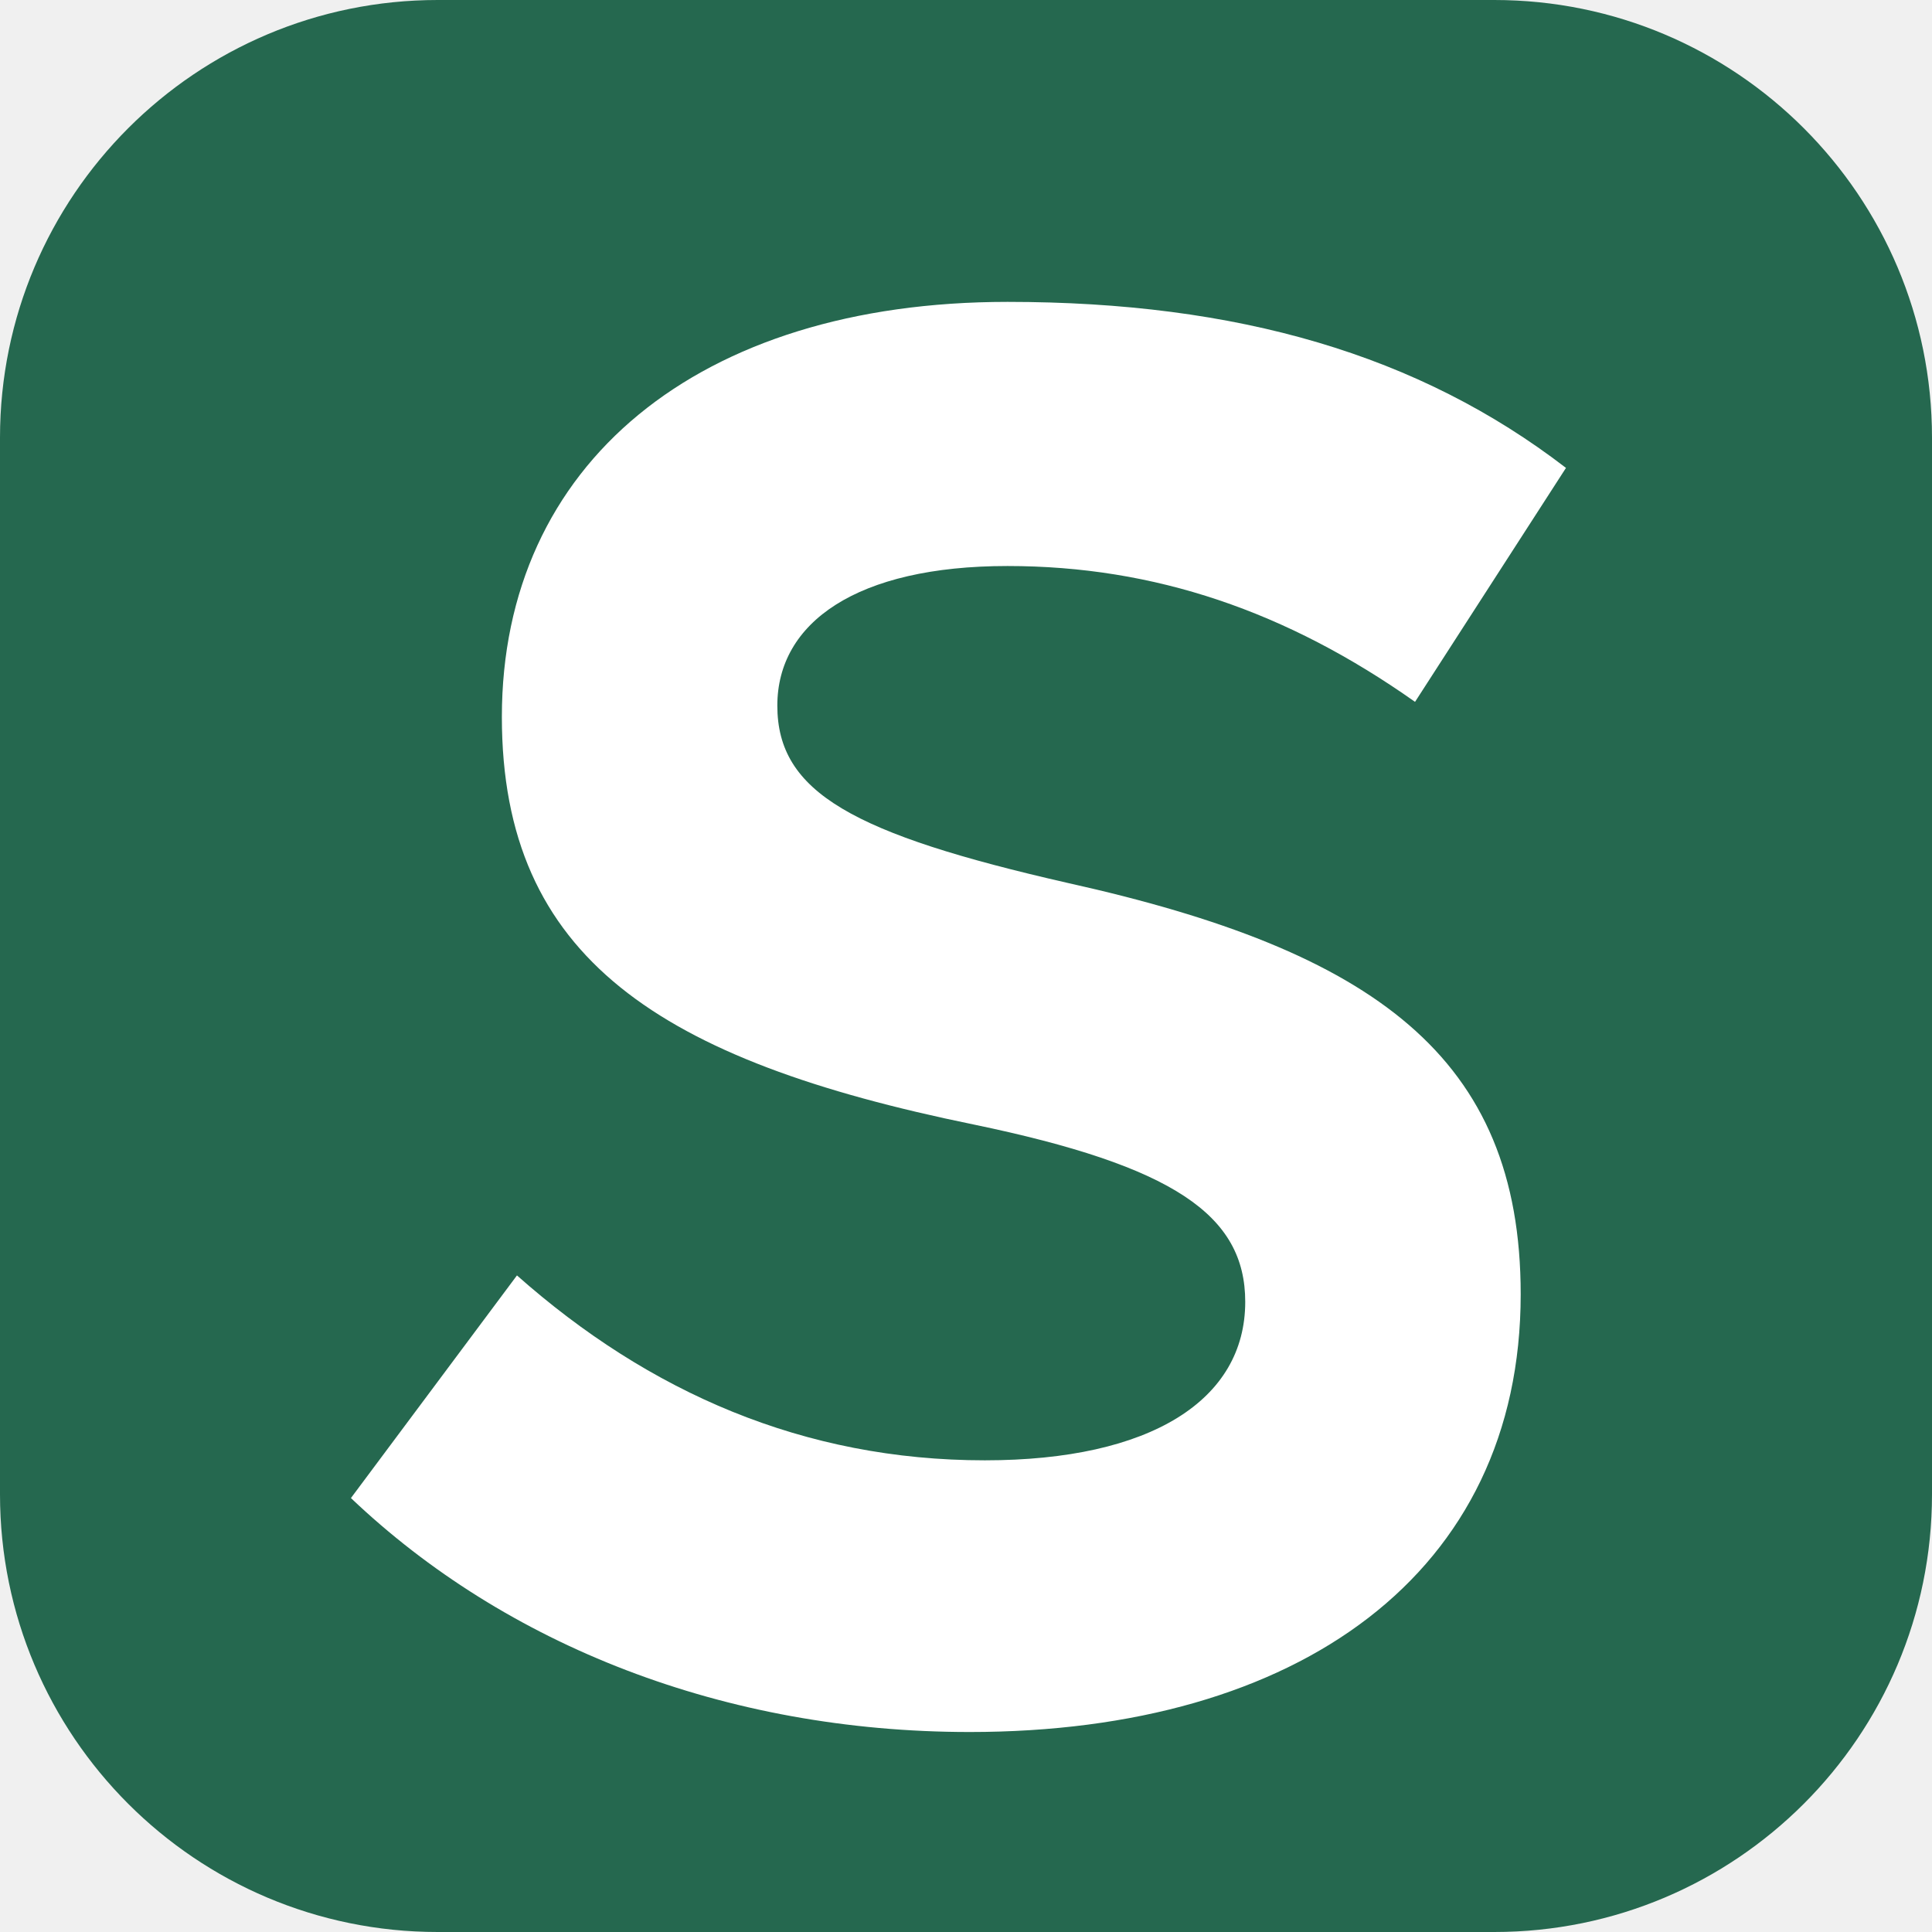
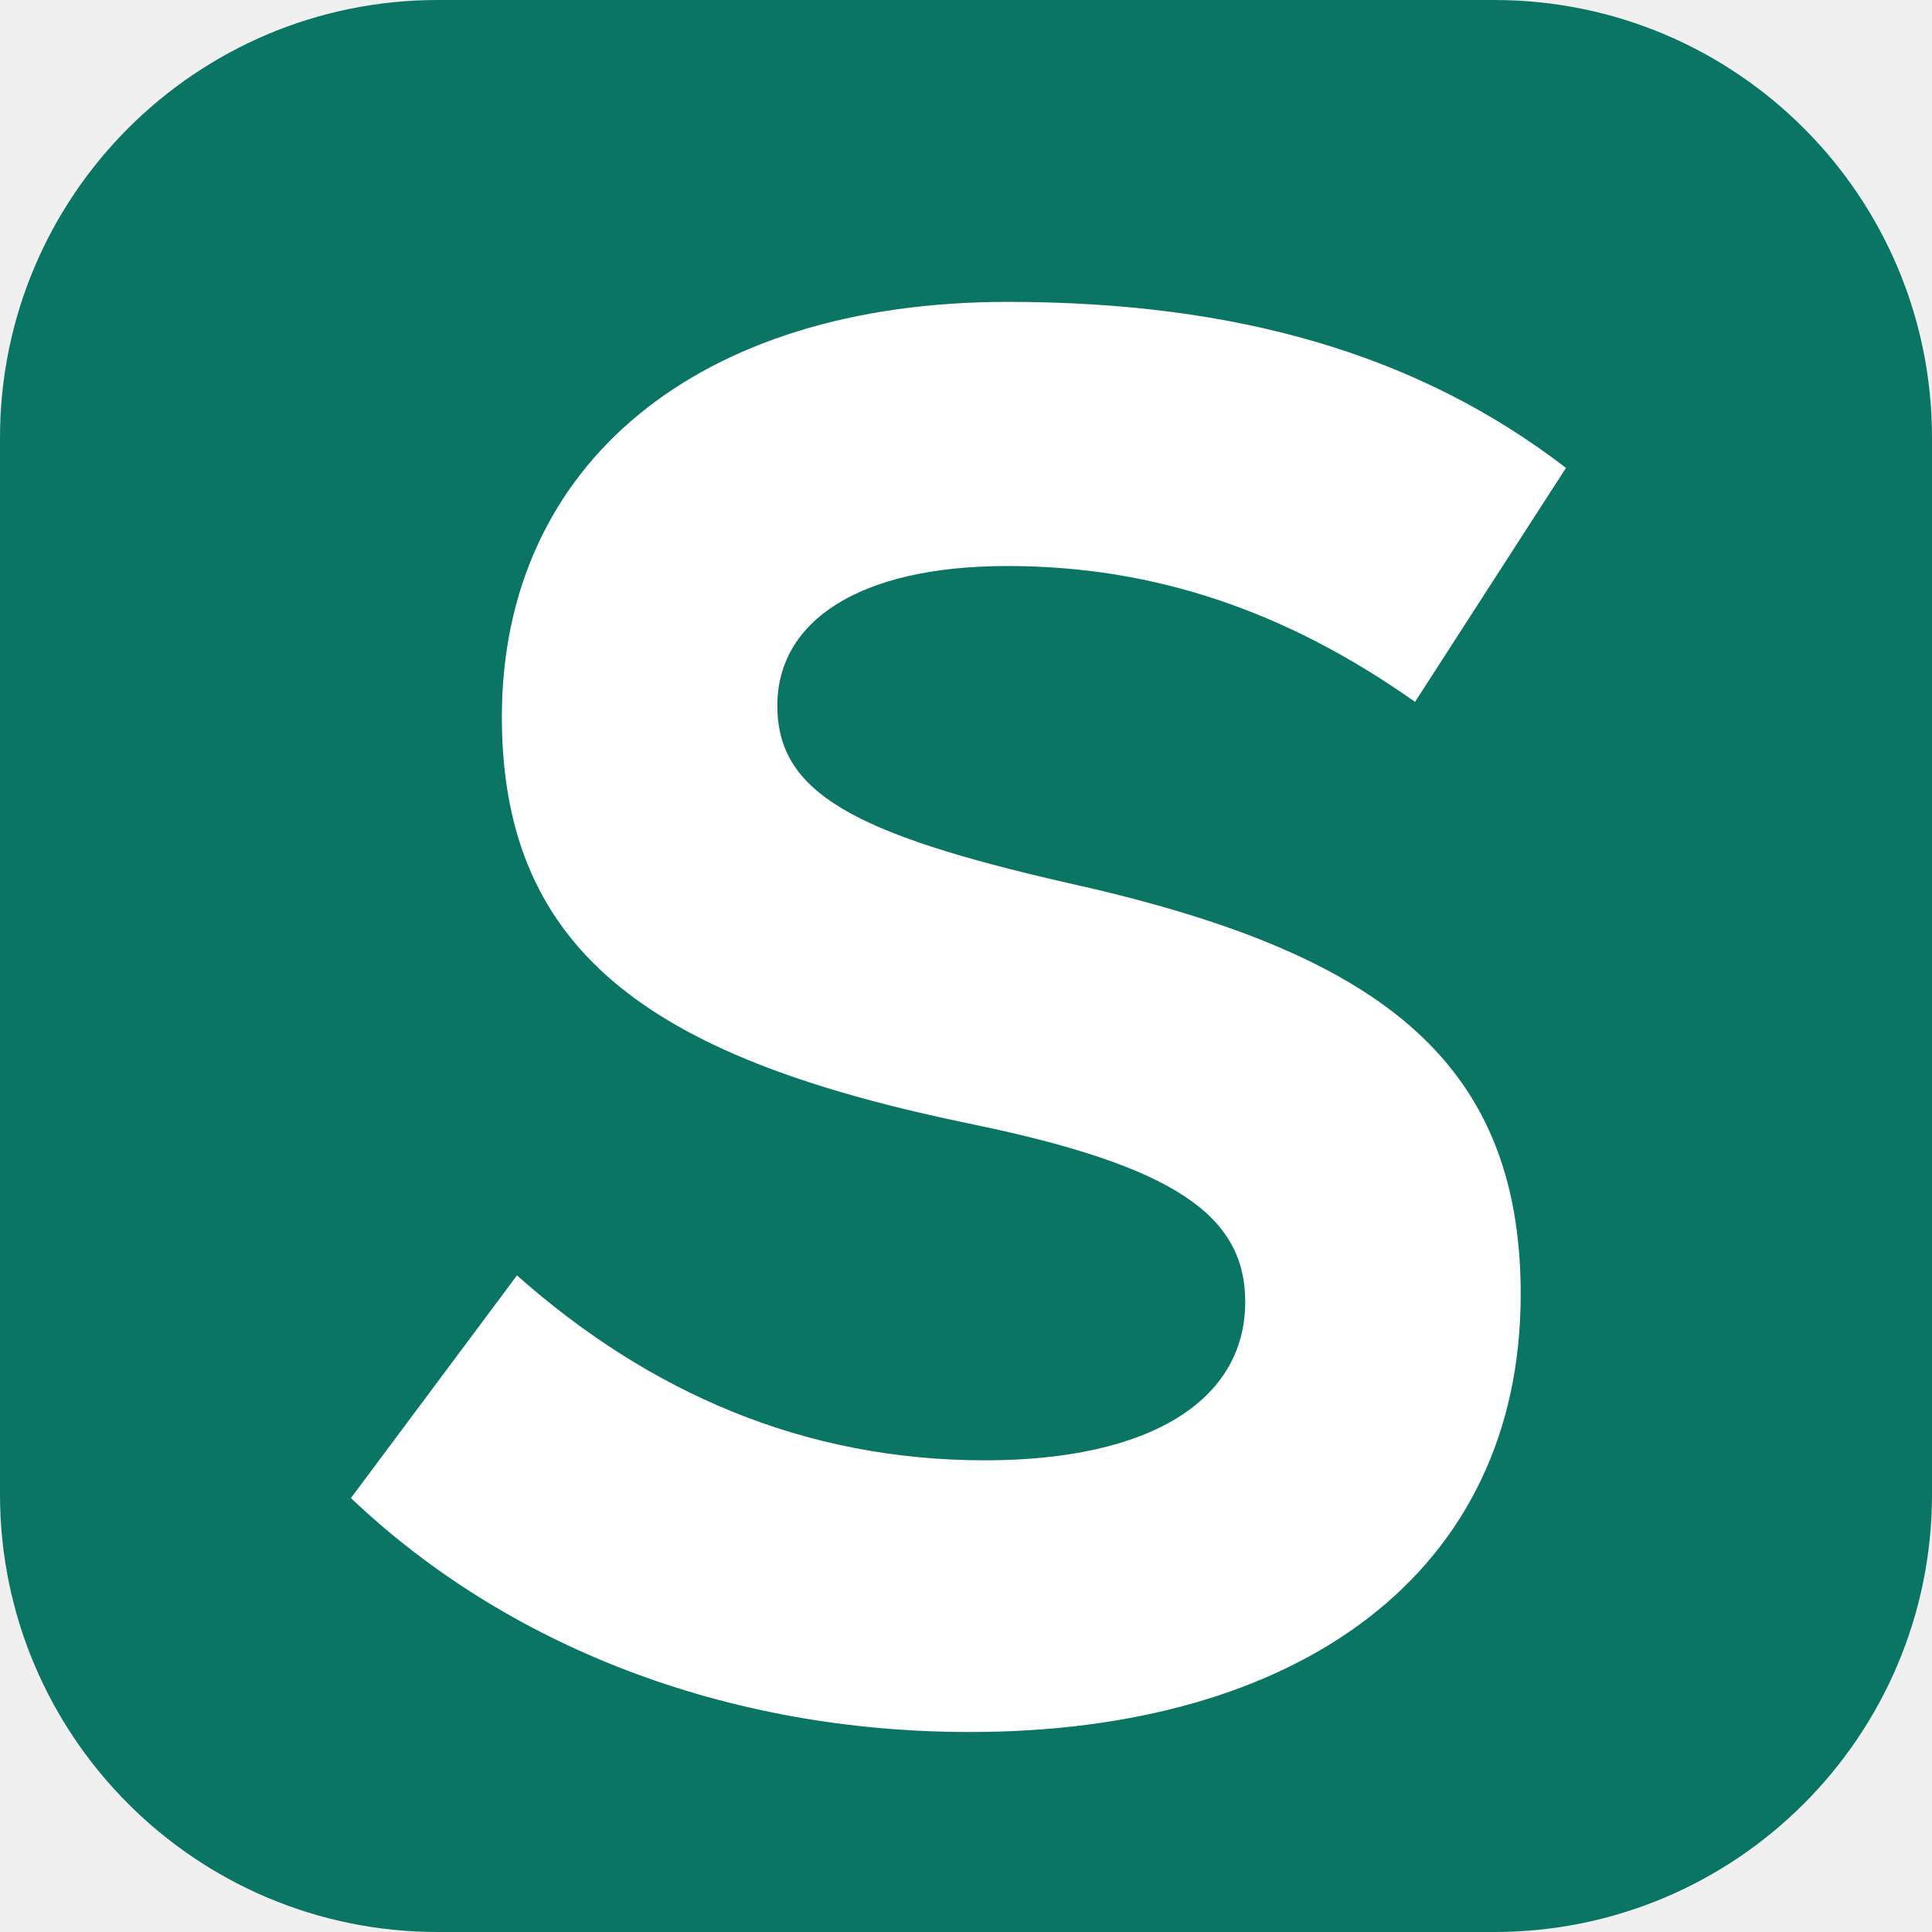
<svg xmlns="http://www.w3.org/2000/svg" viewBox="0 0 512 512">
-   <rect width="512" height="512" rx="116" fill="#25684f" />
+   <rect width="512" height="512" rx="116" fill="#0b7564" />
  <path d="M267 80c-82 0-134 43-134 110 0 64 42 91 125 108 53 11 72 24 72 47 0 26-25 42-69 42-48 0-89-18-124-49l-44 59c41 39 99 62 164 62 87 0 146-42 146-116 0-63-39-91-120-109-57-13-77-24-77-47 0-22 21-37 61-37 39 0 74 12 108 36l40-62c-39-30-87-44-148-44z" fill="#fff" />
</svg>
